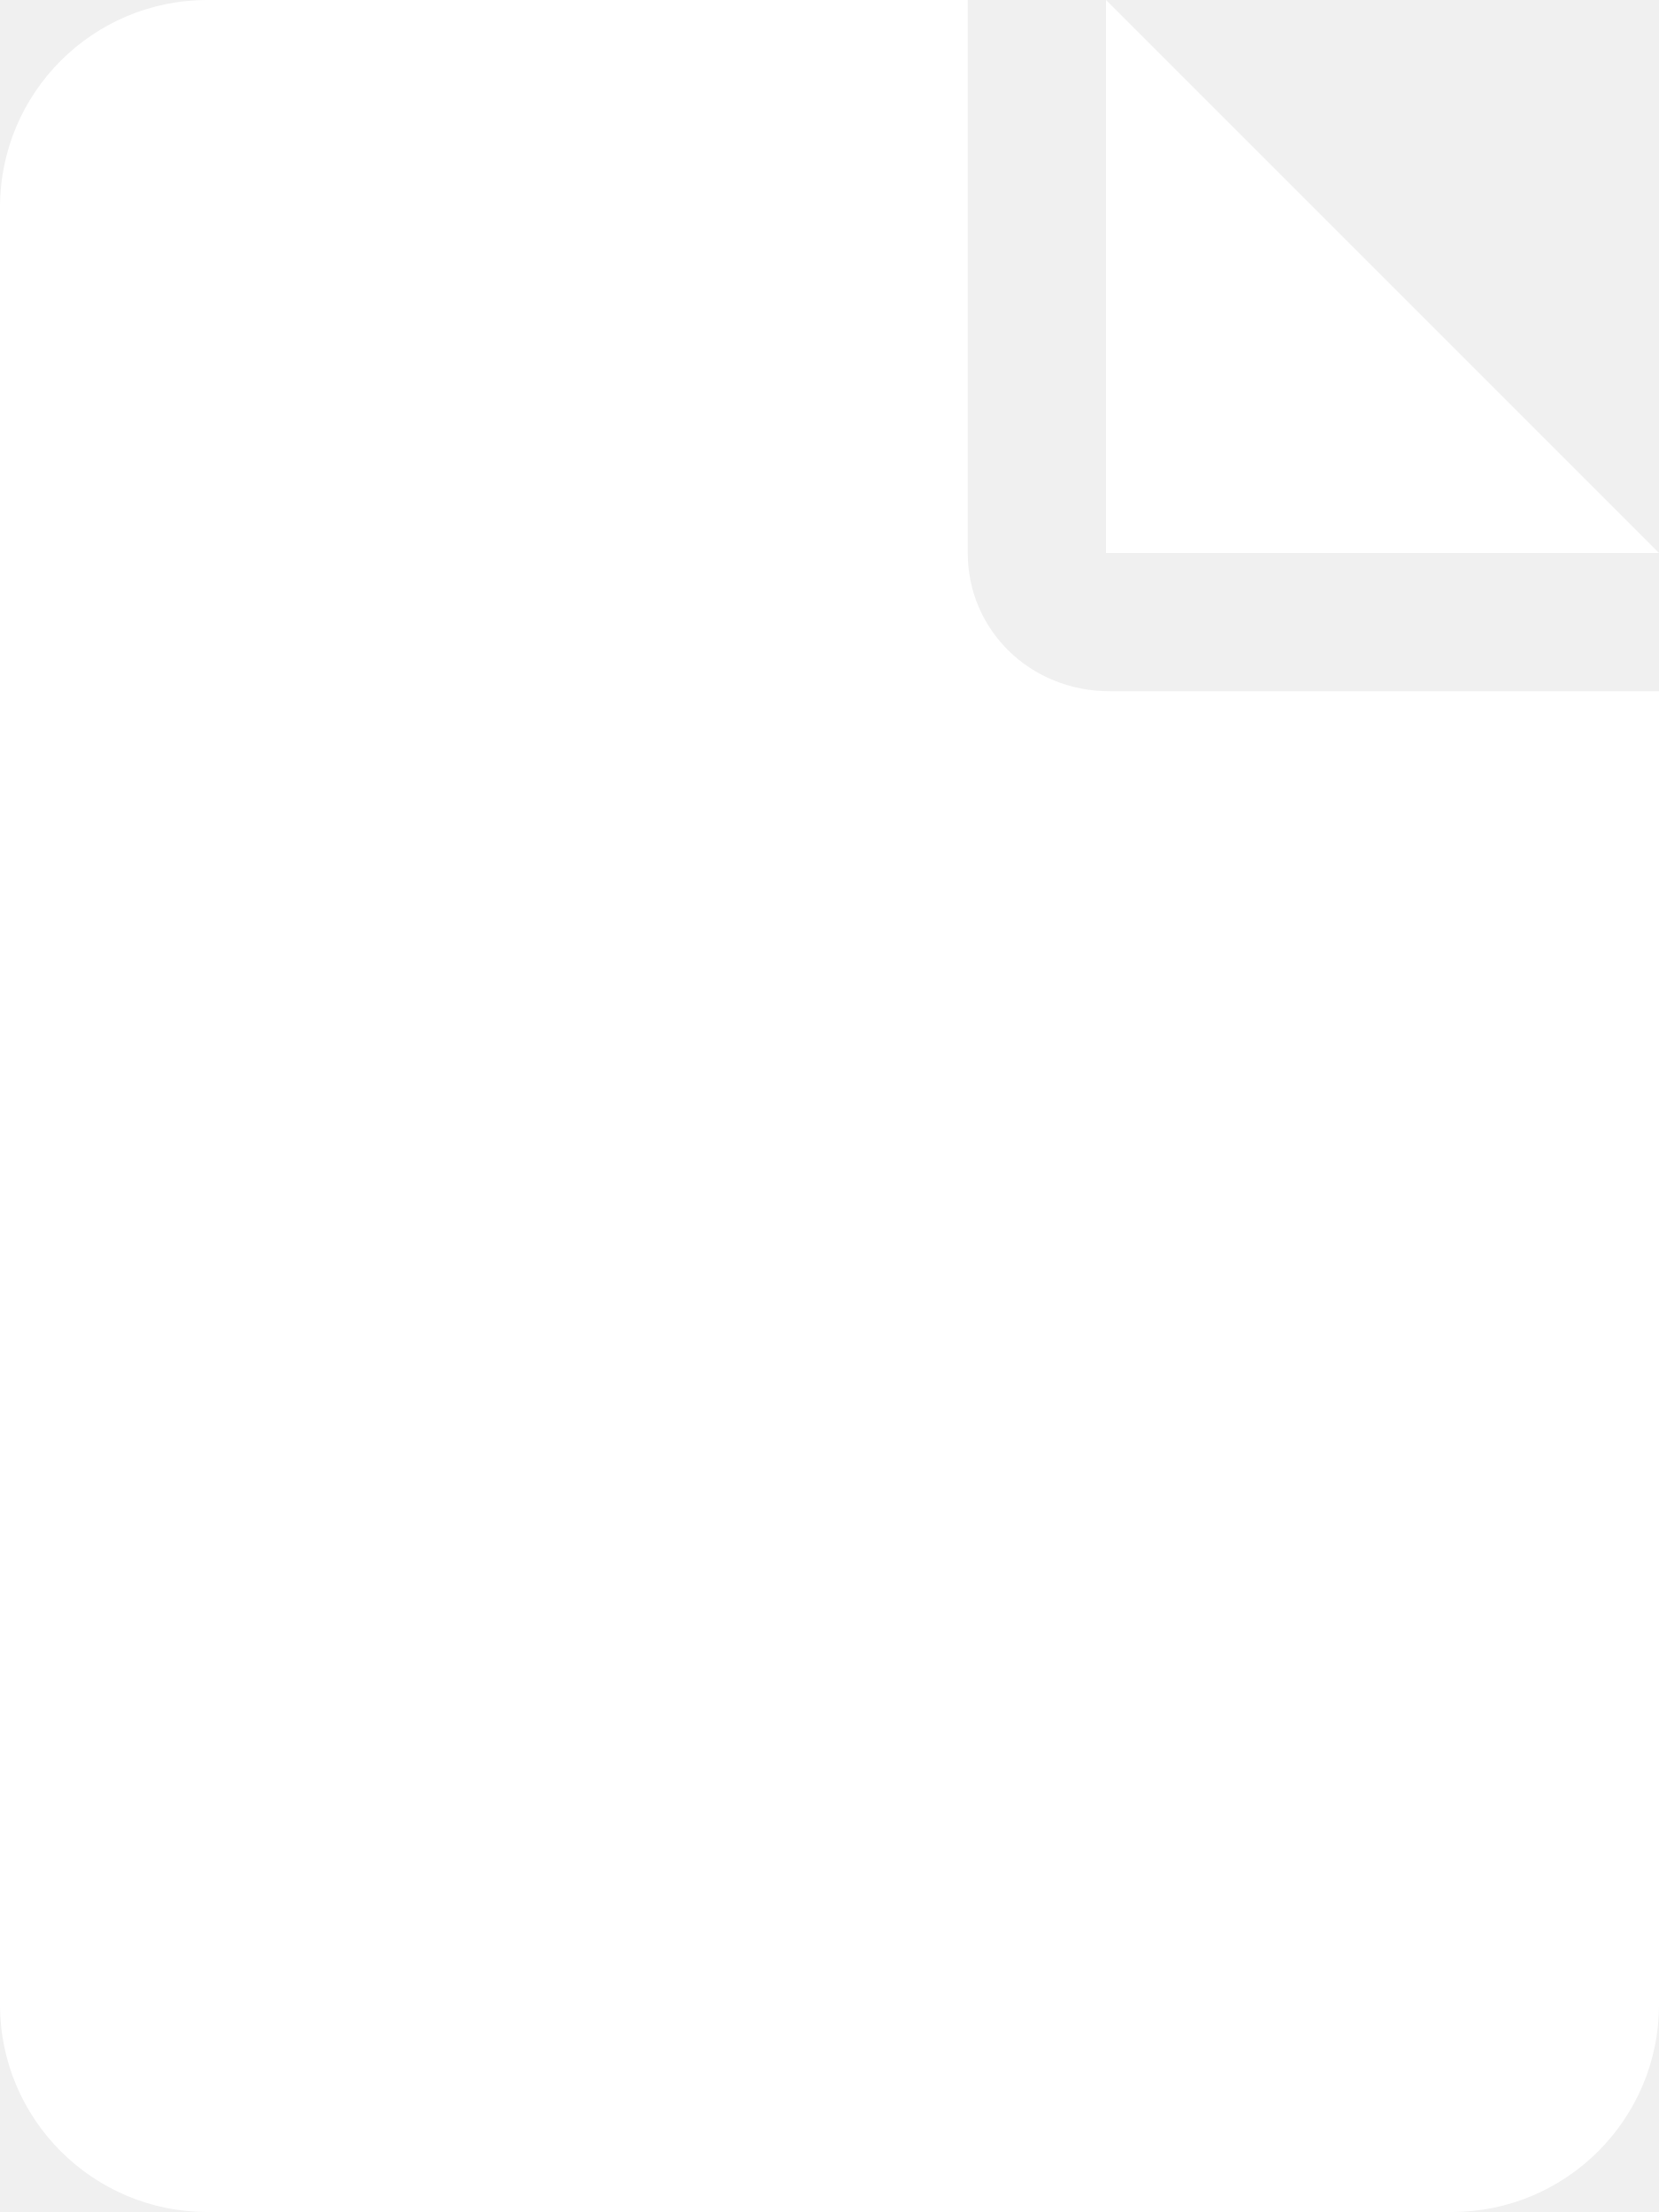
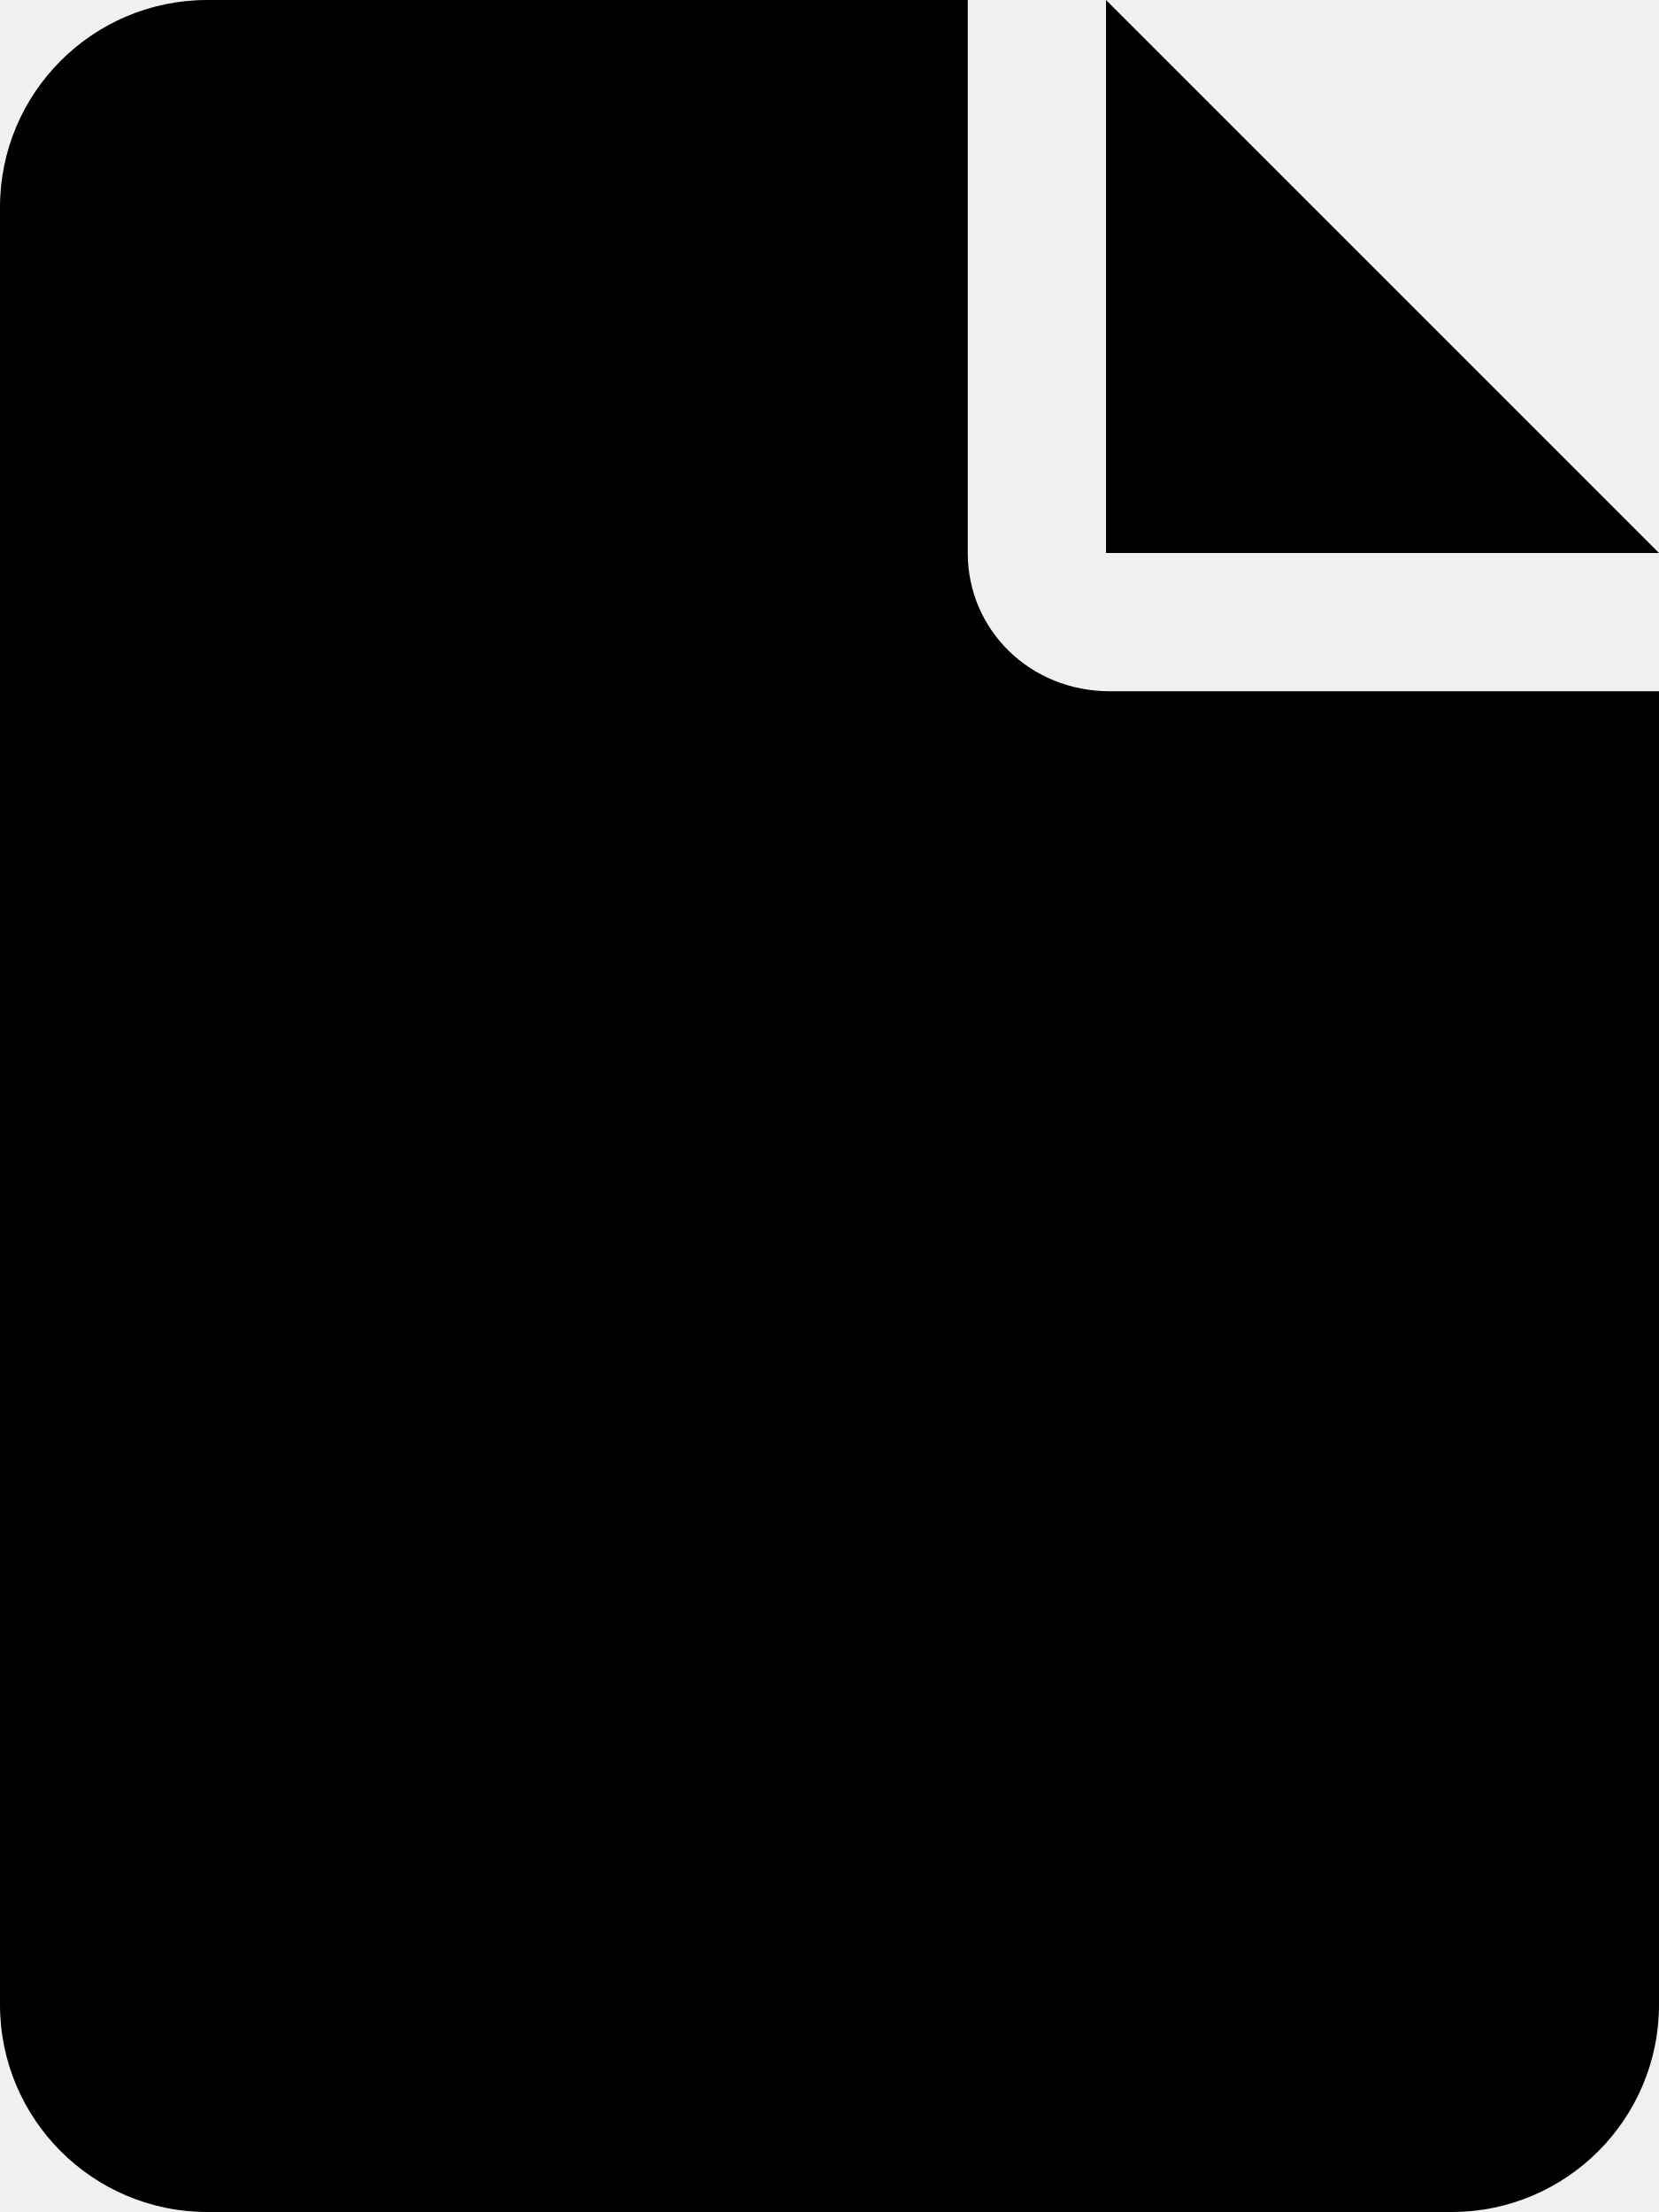
<svg xmlns="http://www.w3.org/2000/svg" aria-hidden="true" focusable="false" data-prefix="fas" data-icon="file" class="svg-inline--fa fa-file" role="img" viewBox="0 0 384 512">
-   <path fill="currentColor" d="M256 0v128h128L256 0zM224 128L224 0H48C21.49 0 0 21.49 0 48v416C0 490.5 21.49 512 48 512h288c26.51 0 48-21.49 48-48V160h-127.1C238.3 160 224 145.7 224 128z" style="fill: #FFFFFF;" />
+   <path fill="currentColor" d="M256 0v128h128L256 0zM224 128L224 0H48C21.49 0 0 21.49 0 48v416C0 490.5 21.49 512 48 512h288c26.51 0 48-21.49 48-48V160h-127.1C238.3 160 224 145.7 224 128z" />
</svg>
